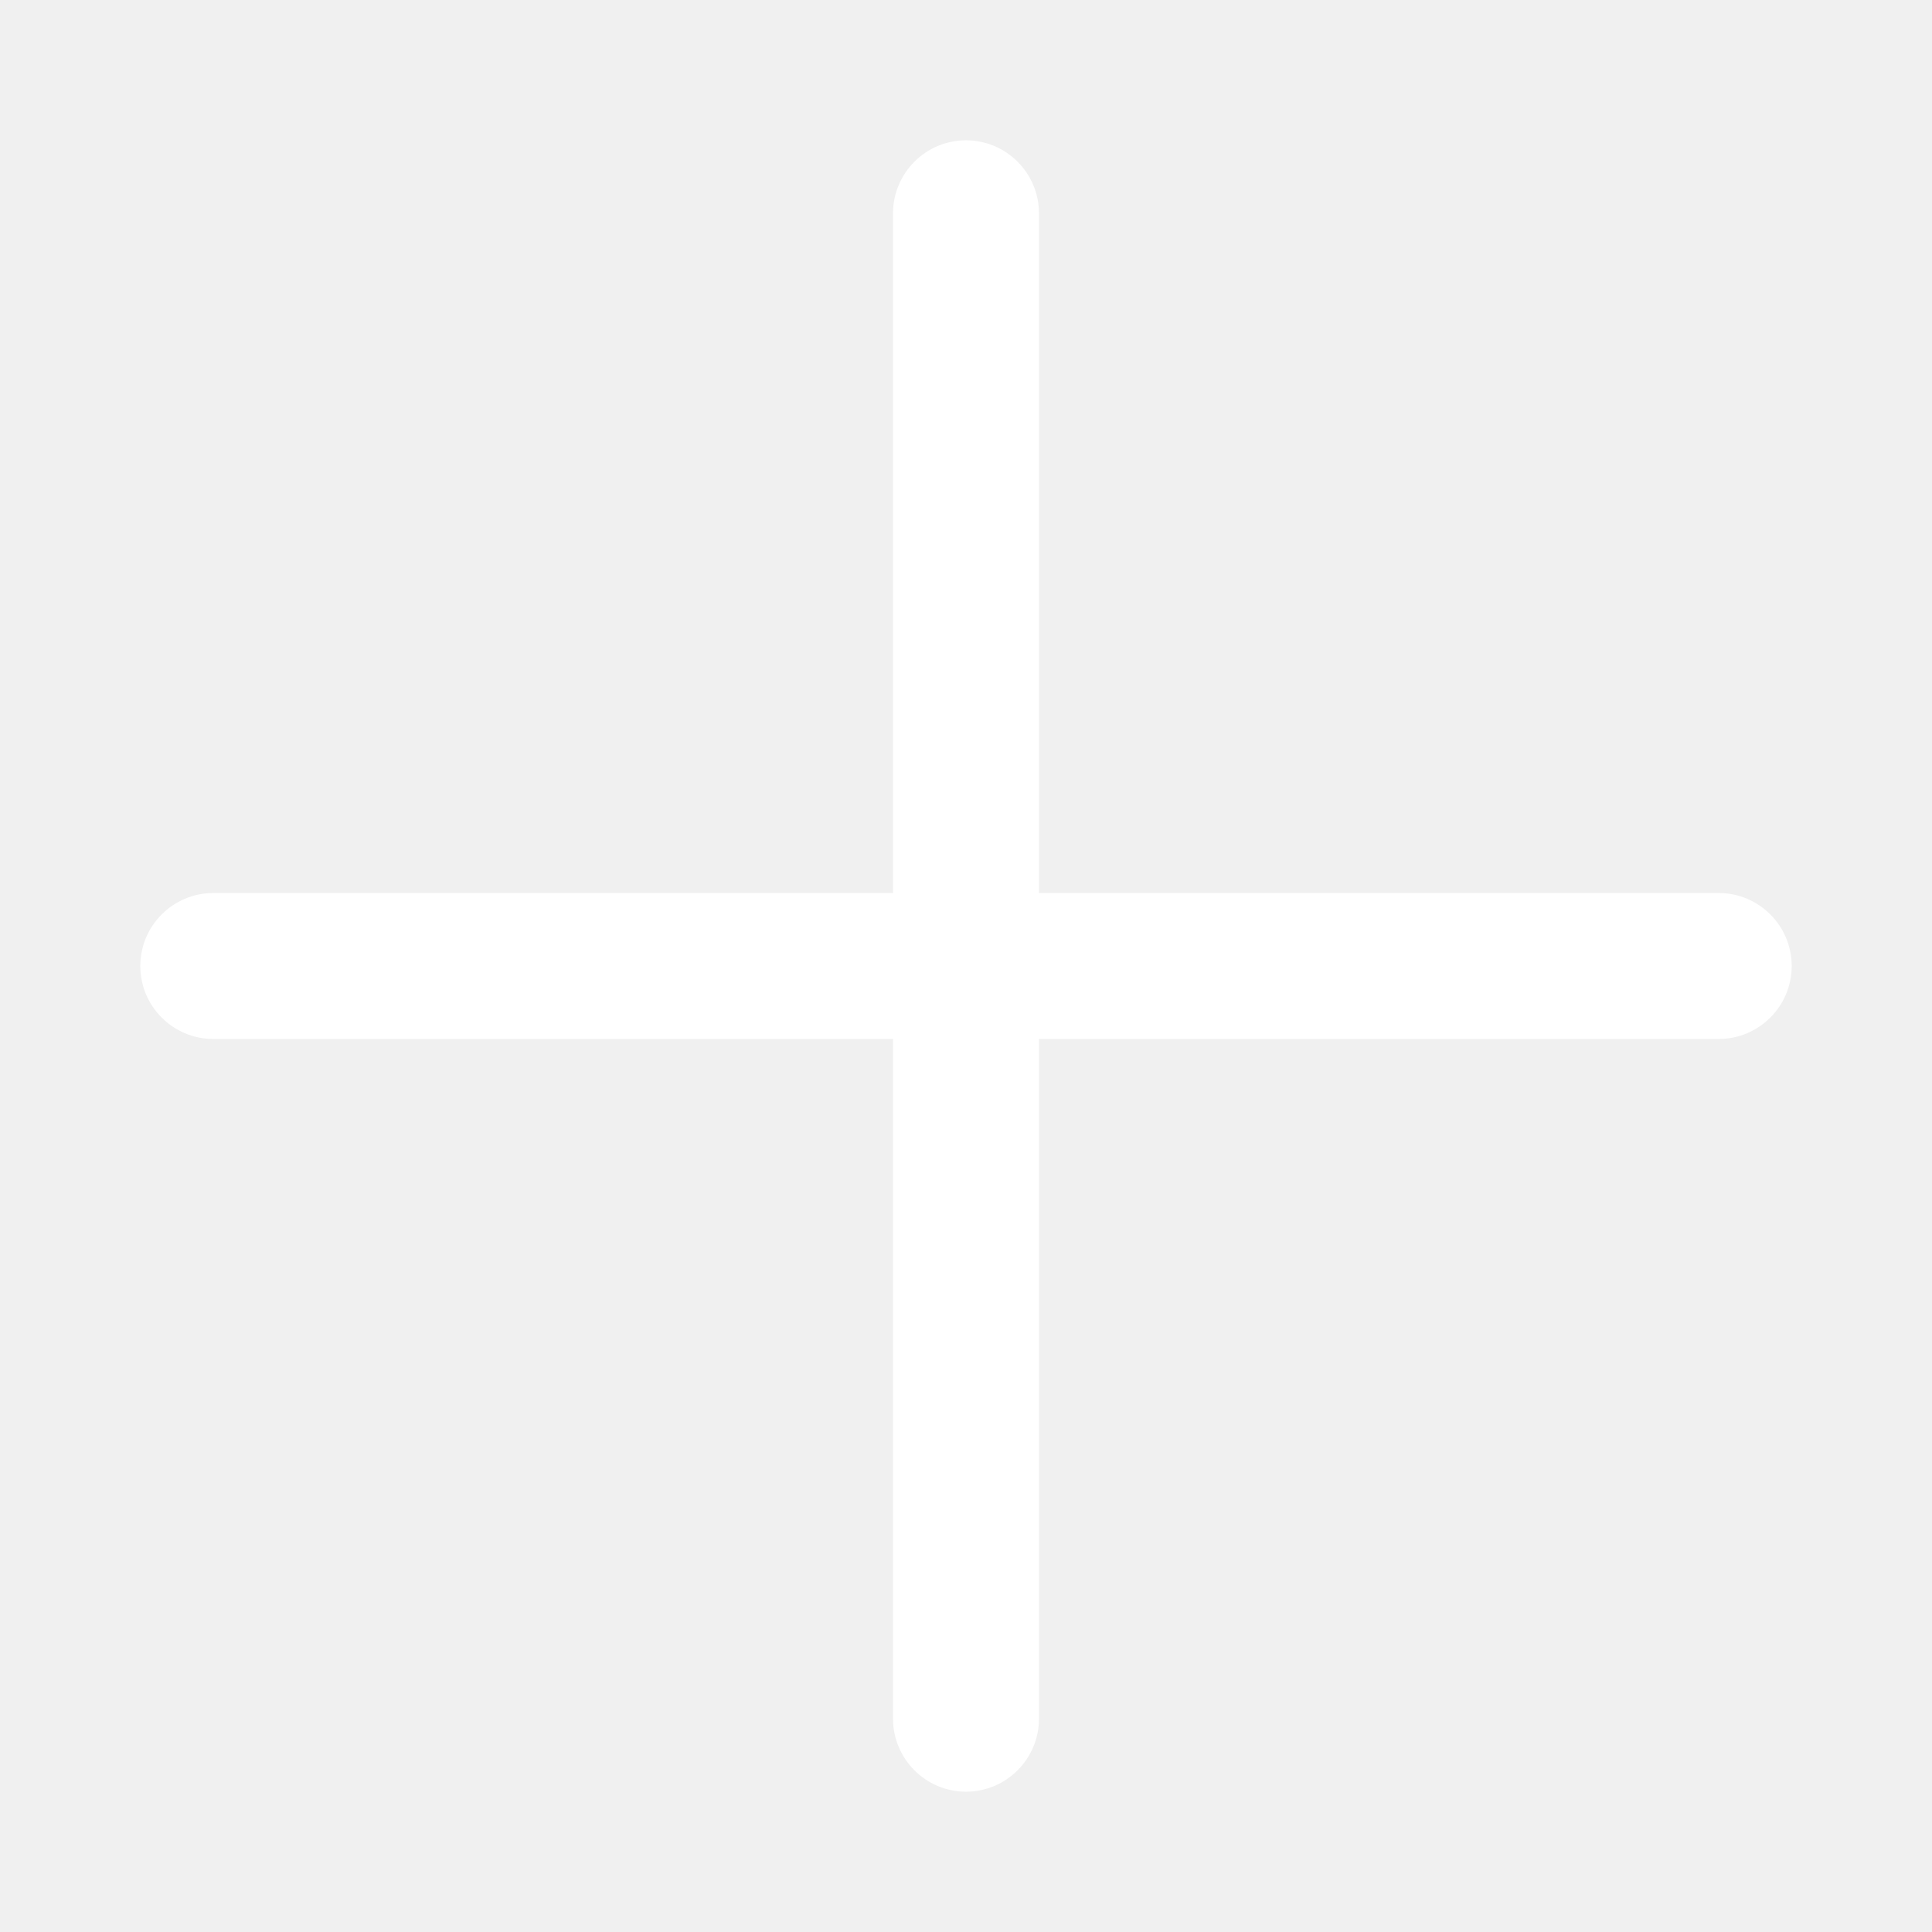
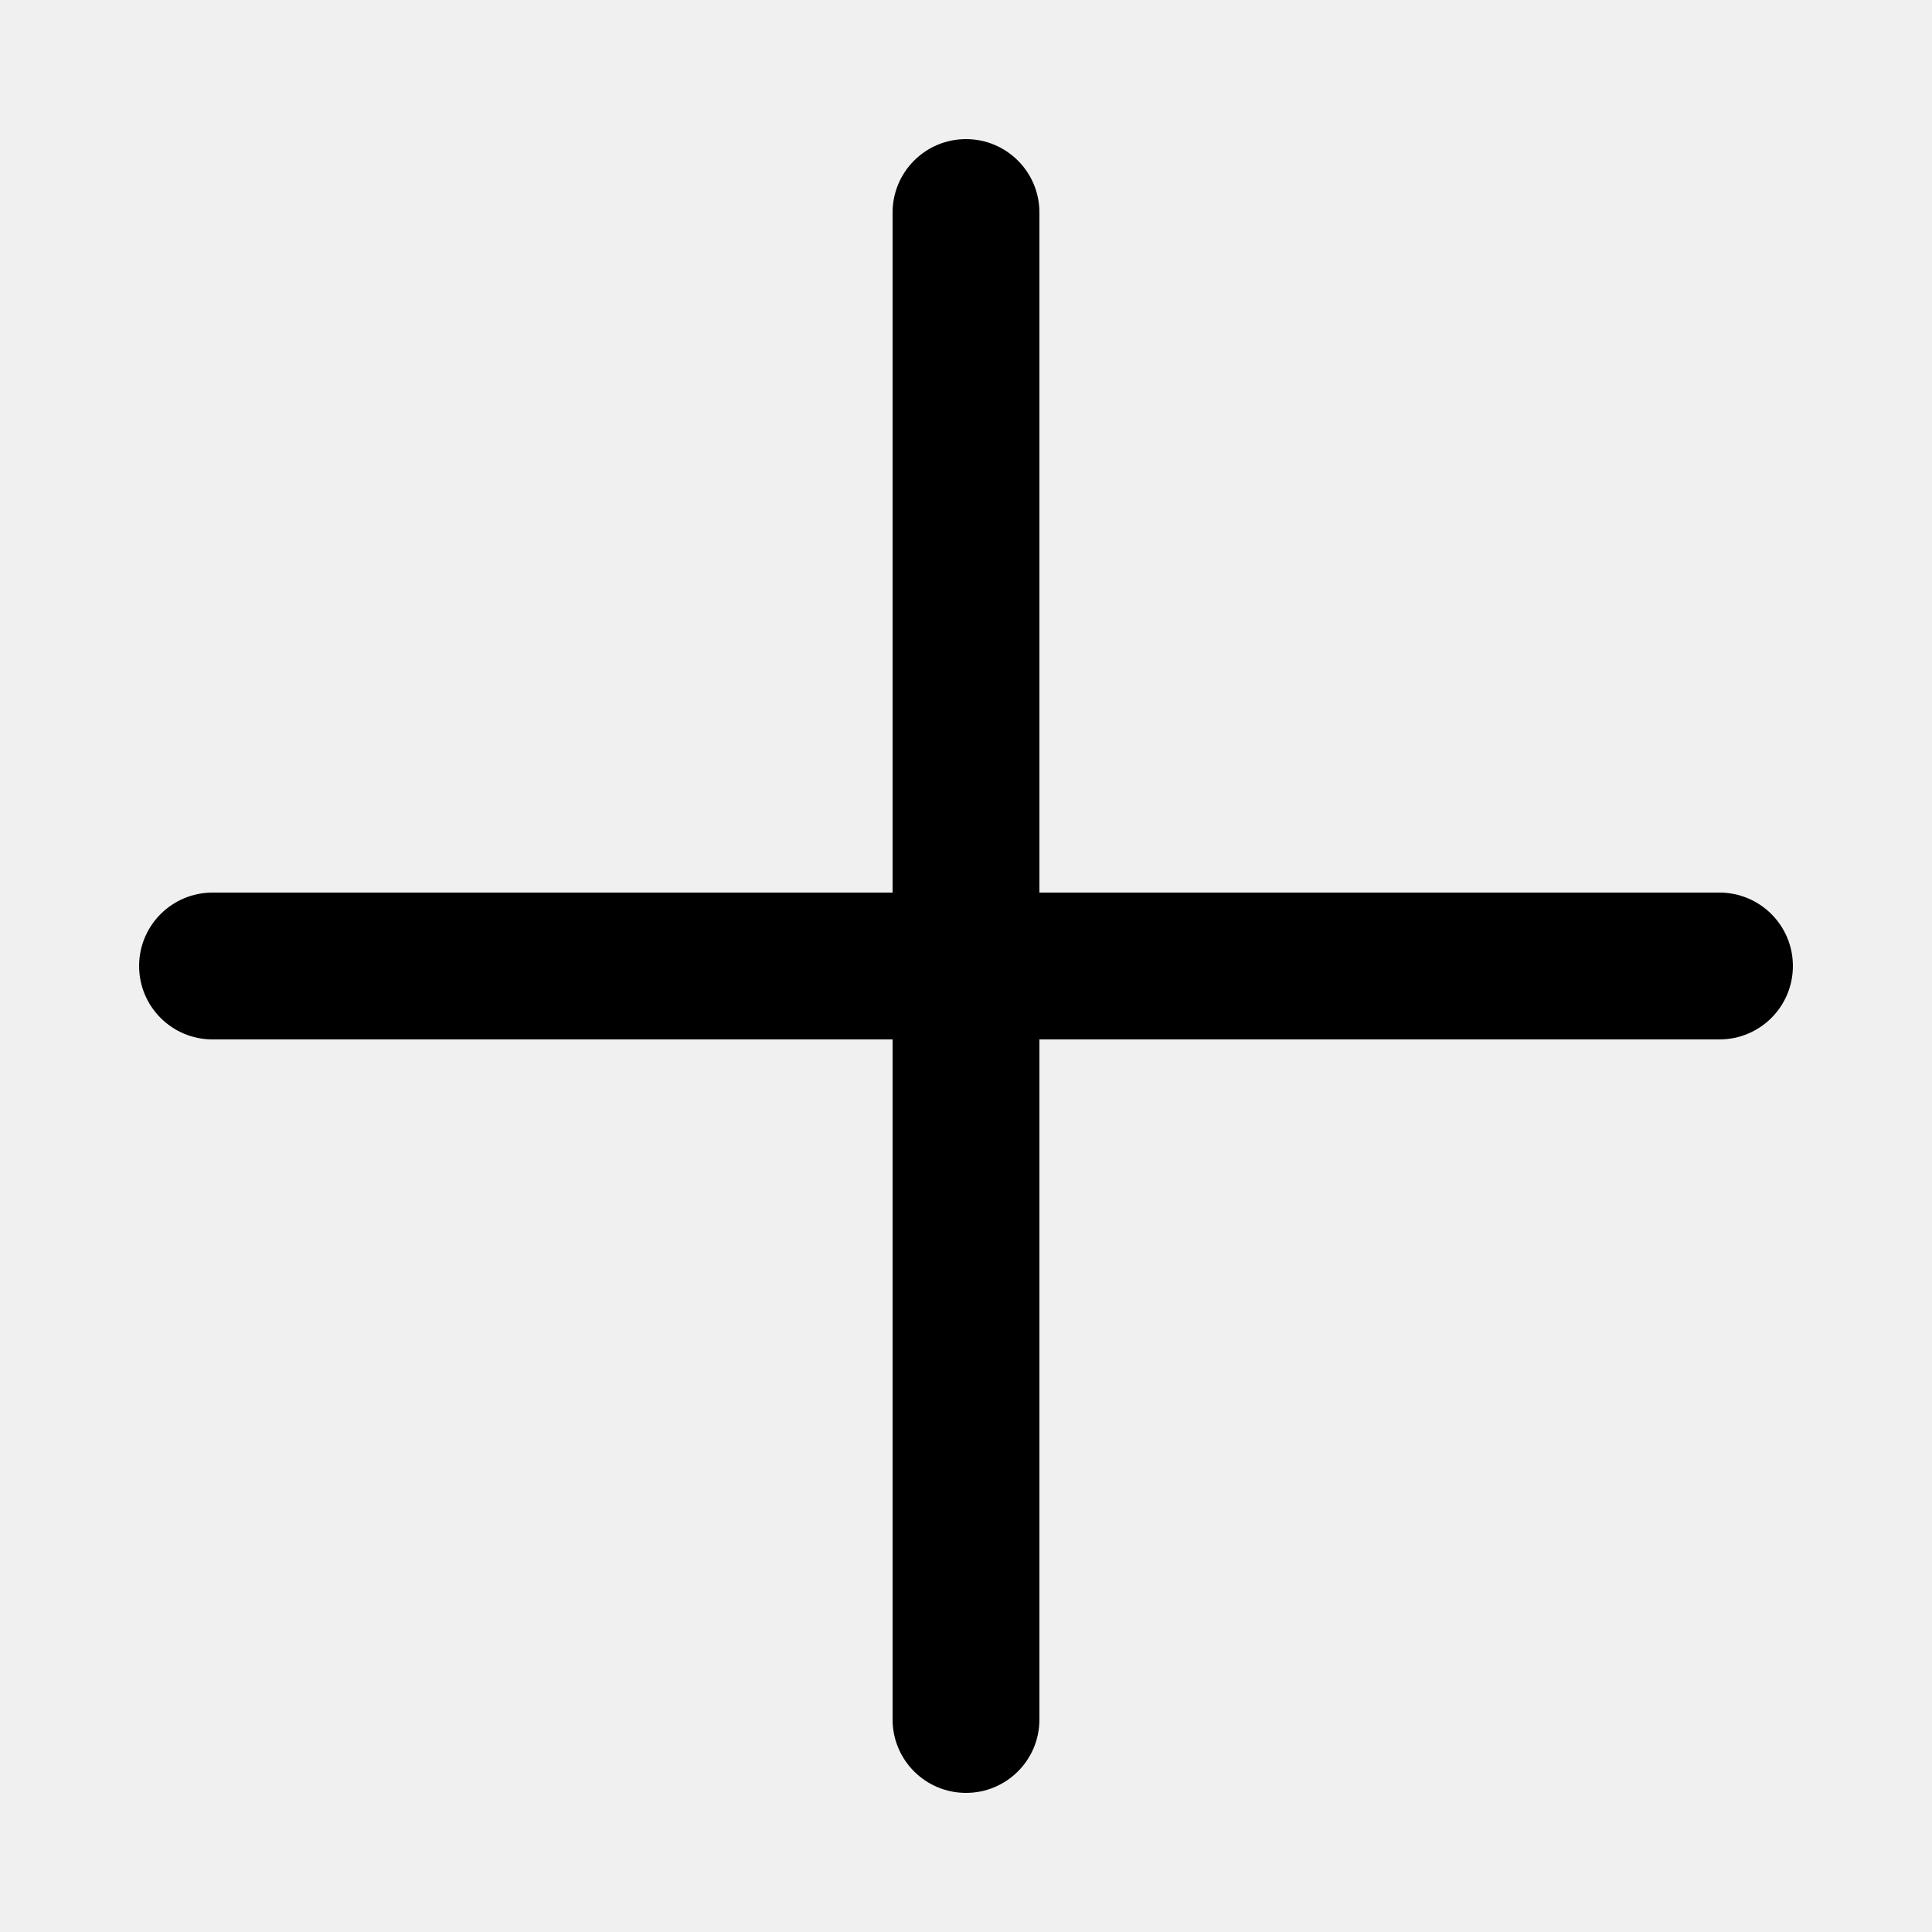
<svg xmlns="http://www.w3.org/2000/svg" id="Layer_1" data-name="Layer 1" version="1.1" viewBox="0 0 100 100">
  <defs>
    <style>
      .cls-1 {
-         fill: #fff;
+         fill: #000;
        stroke-width: 0px;
      }
    </style>
  </defs>
-   <path class="cls-1" d="M88.961,46.223h-35.184V11.039c0-2.083-1.695-3.777-3.777-3.777s-3.777,1.694-3.777,3.777v35.184H11.039c-2.083,0-3.777,1.695-3.777,3.777s1.694,3.777,3.777,3.777h35.184v35.184c0,2.083,1.695,3.777,3.777,3.777s3.777-1.694,3.777-3.777v-35.184h35.184c2.083,0,3.777-1.695,3.777-3.777s-1.694-3.777-3.777-3.777Z" />
+   <path class="cls-1" d="M89,46.2h-35.2V11c0-2.1-1.7-3.8-3.8-3.8s-3.8,1.7-3.8,3.8v35.2H11c-2.1,0-3.8,1.7-3.8,3.8s1.7,3.8,3.8,3.8h35.2v35.2c0,2.1,1.7,3.8,3.8,3.8s3.8-1.7,3.8-3.8v-35.2h35.2c2.1,0,3.8-1.7,3.8-3.8s-1.7-3.8-3.8-3.8Z" />
</svg>
